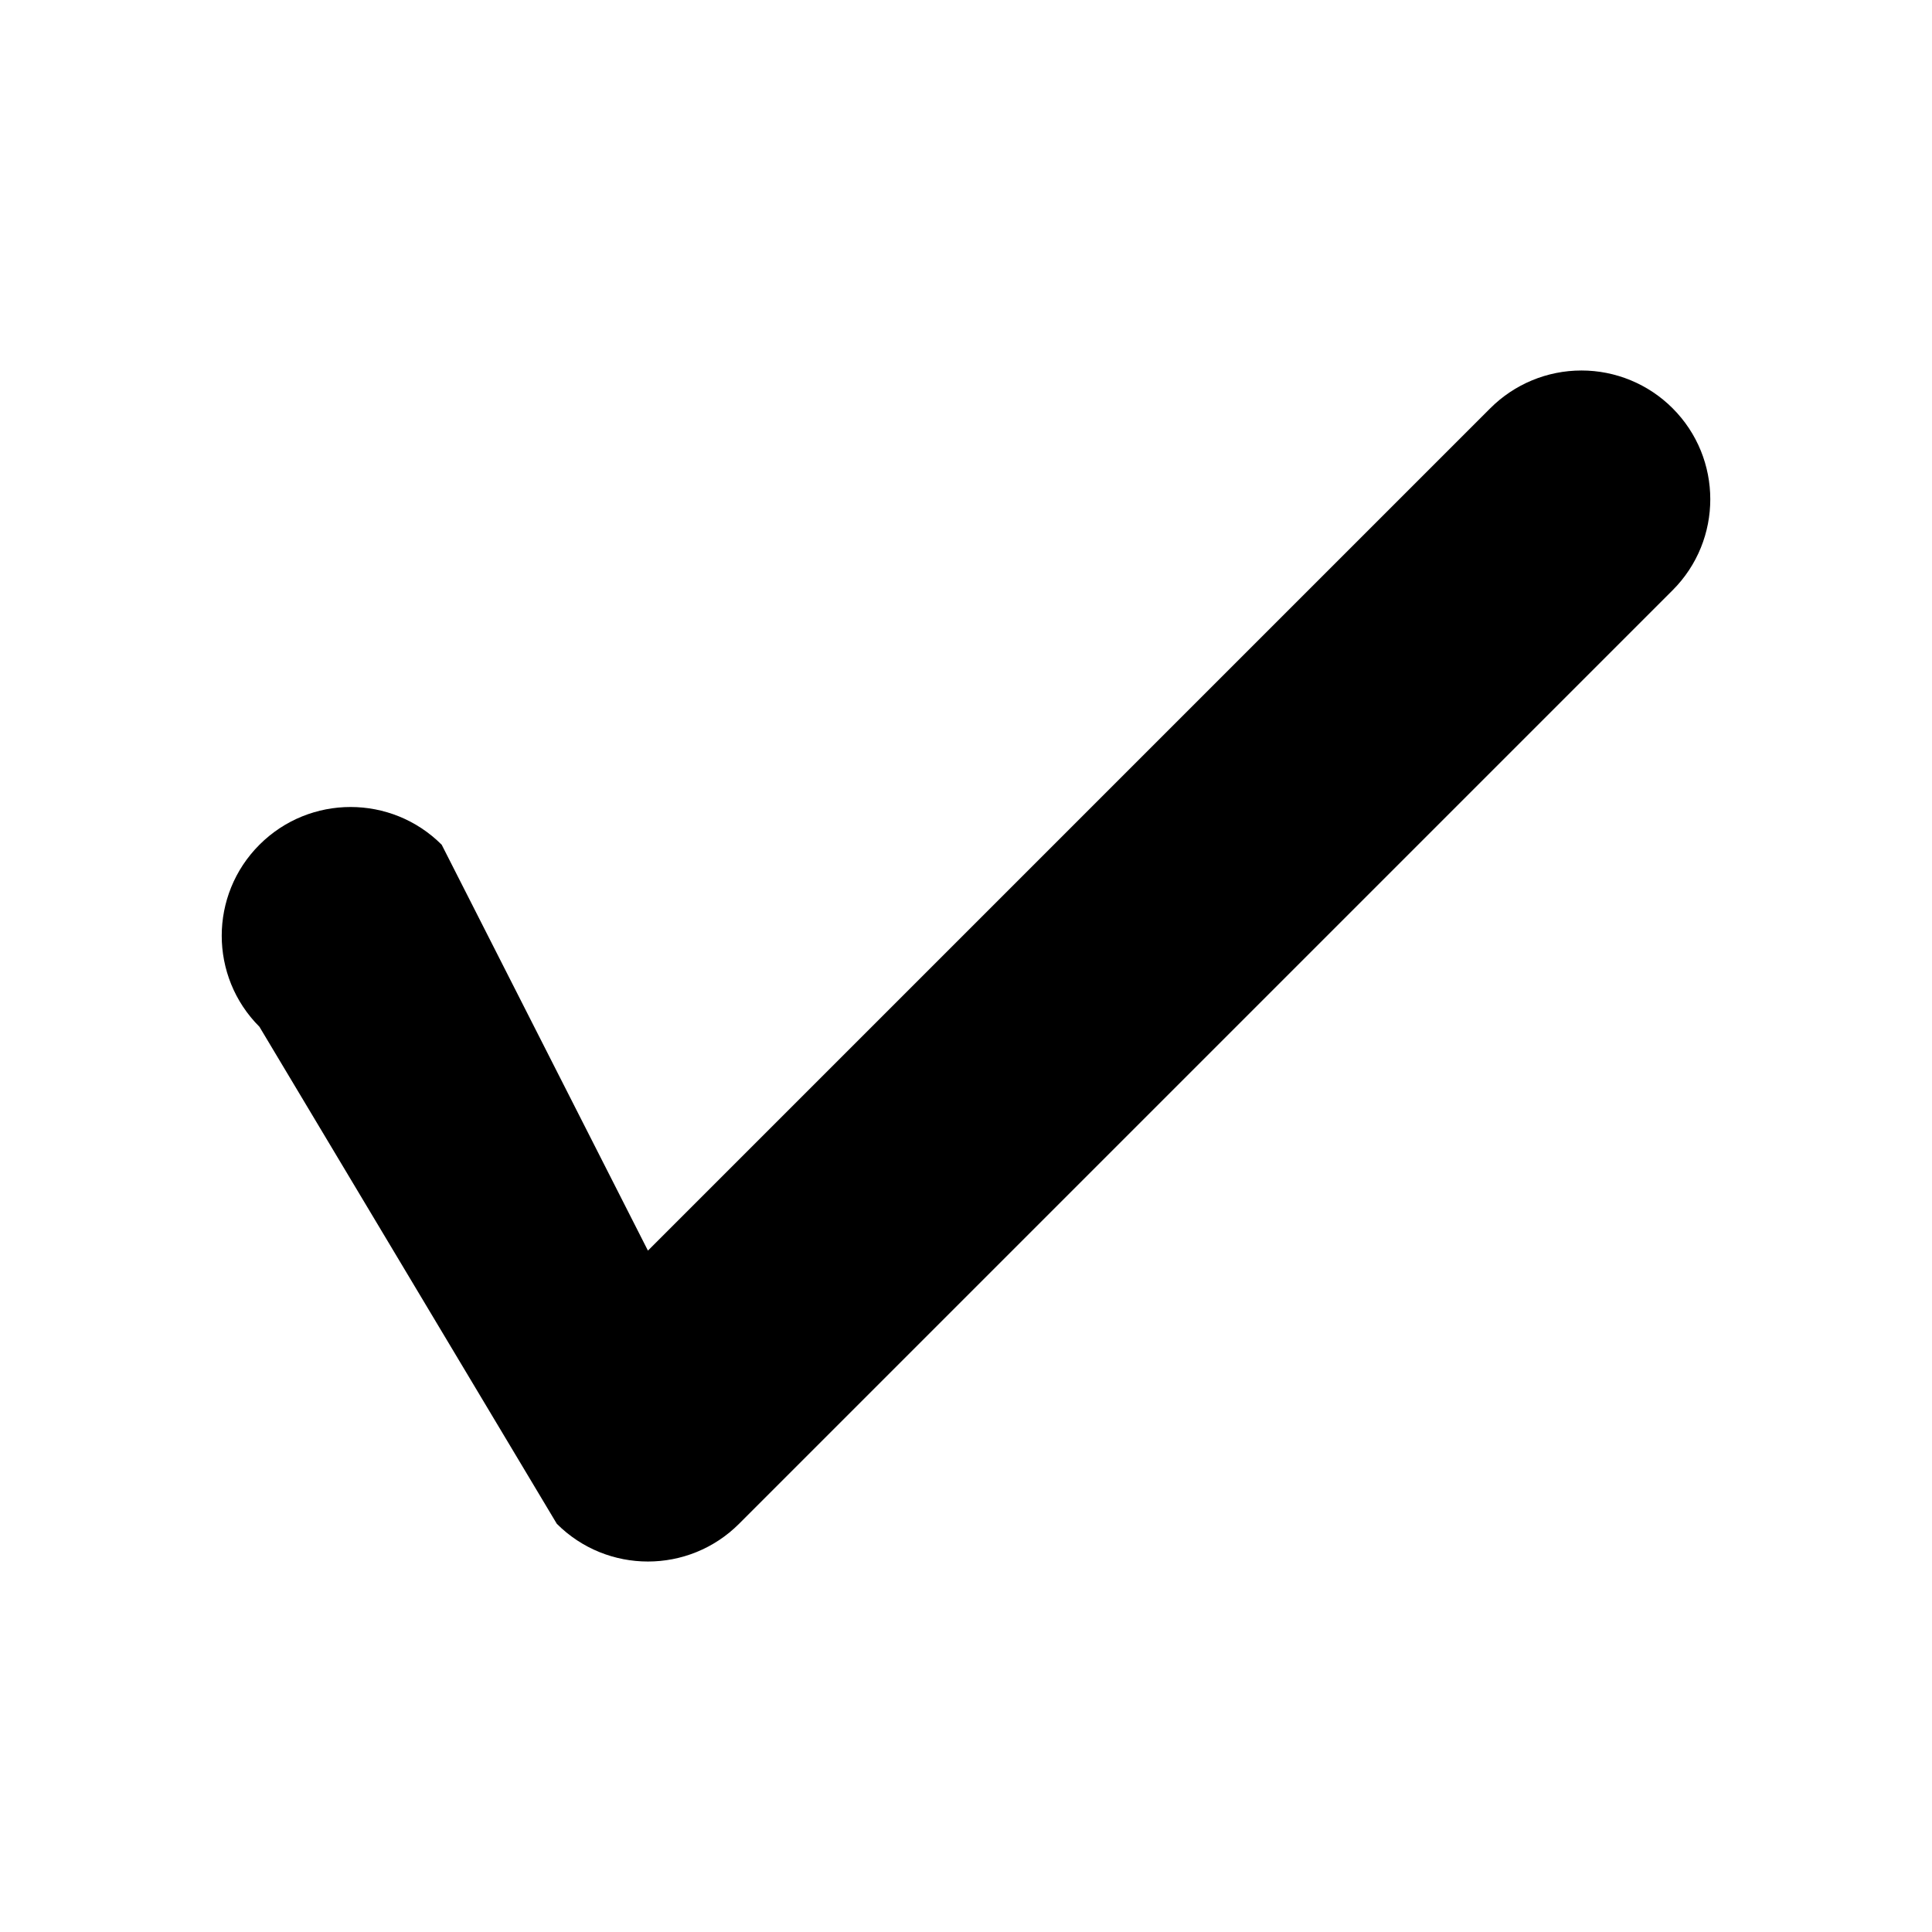
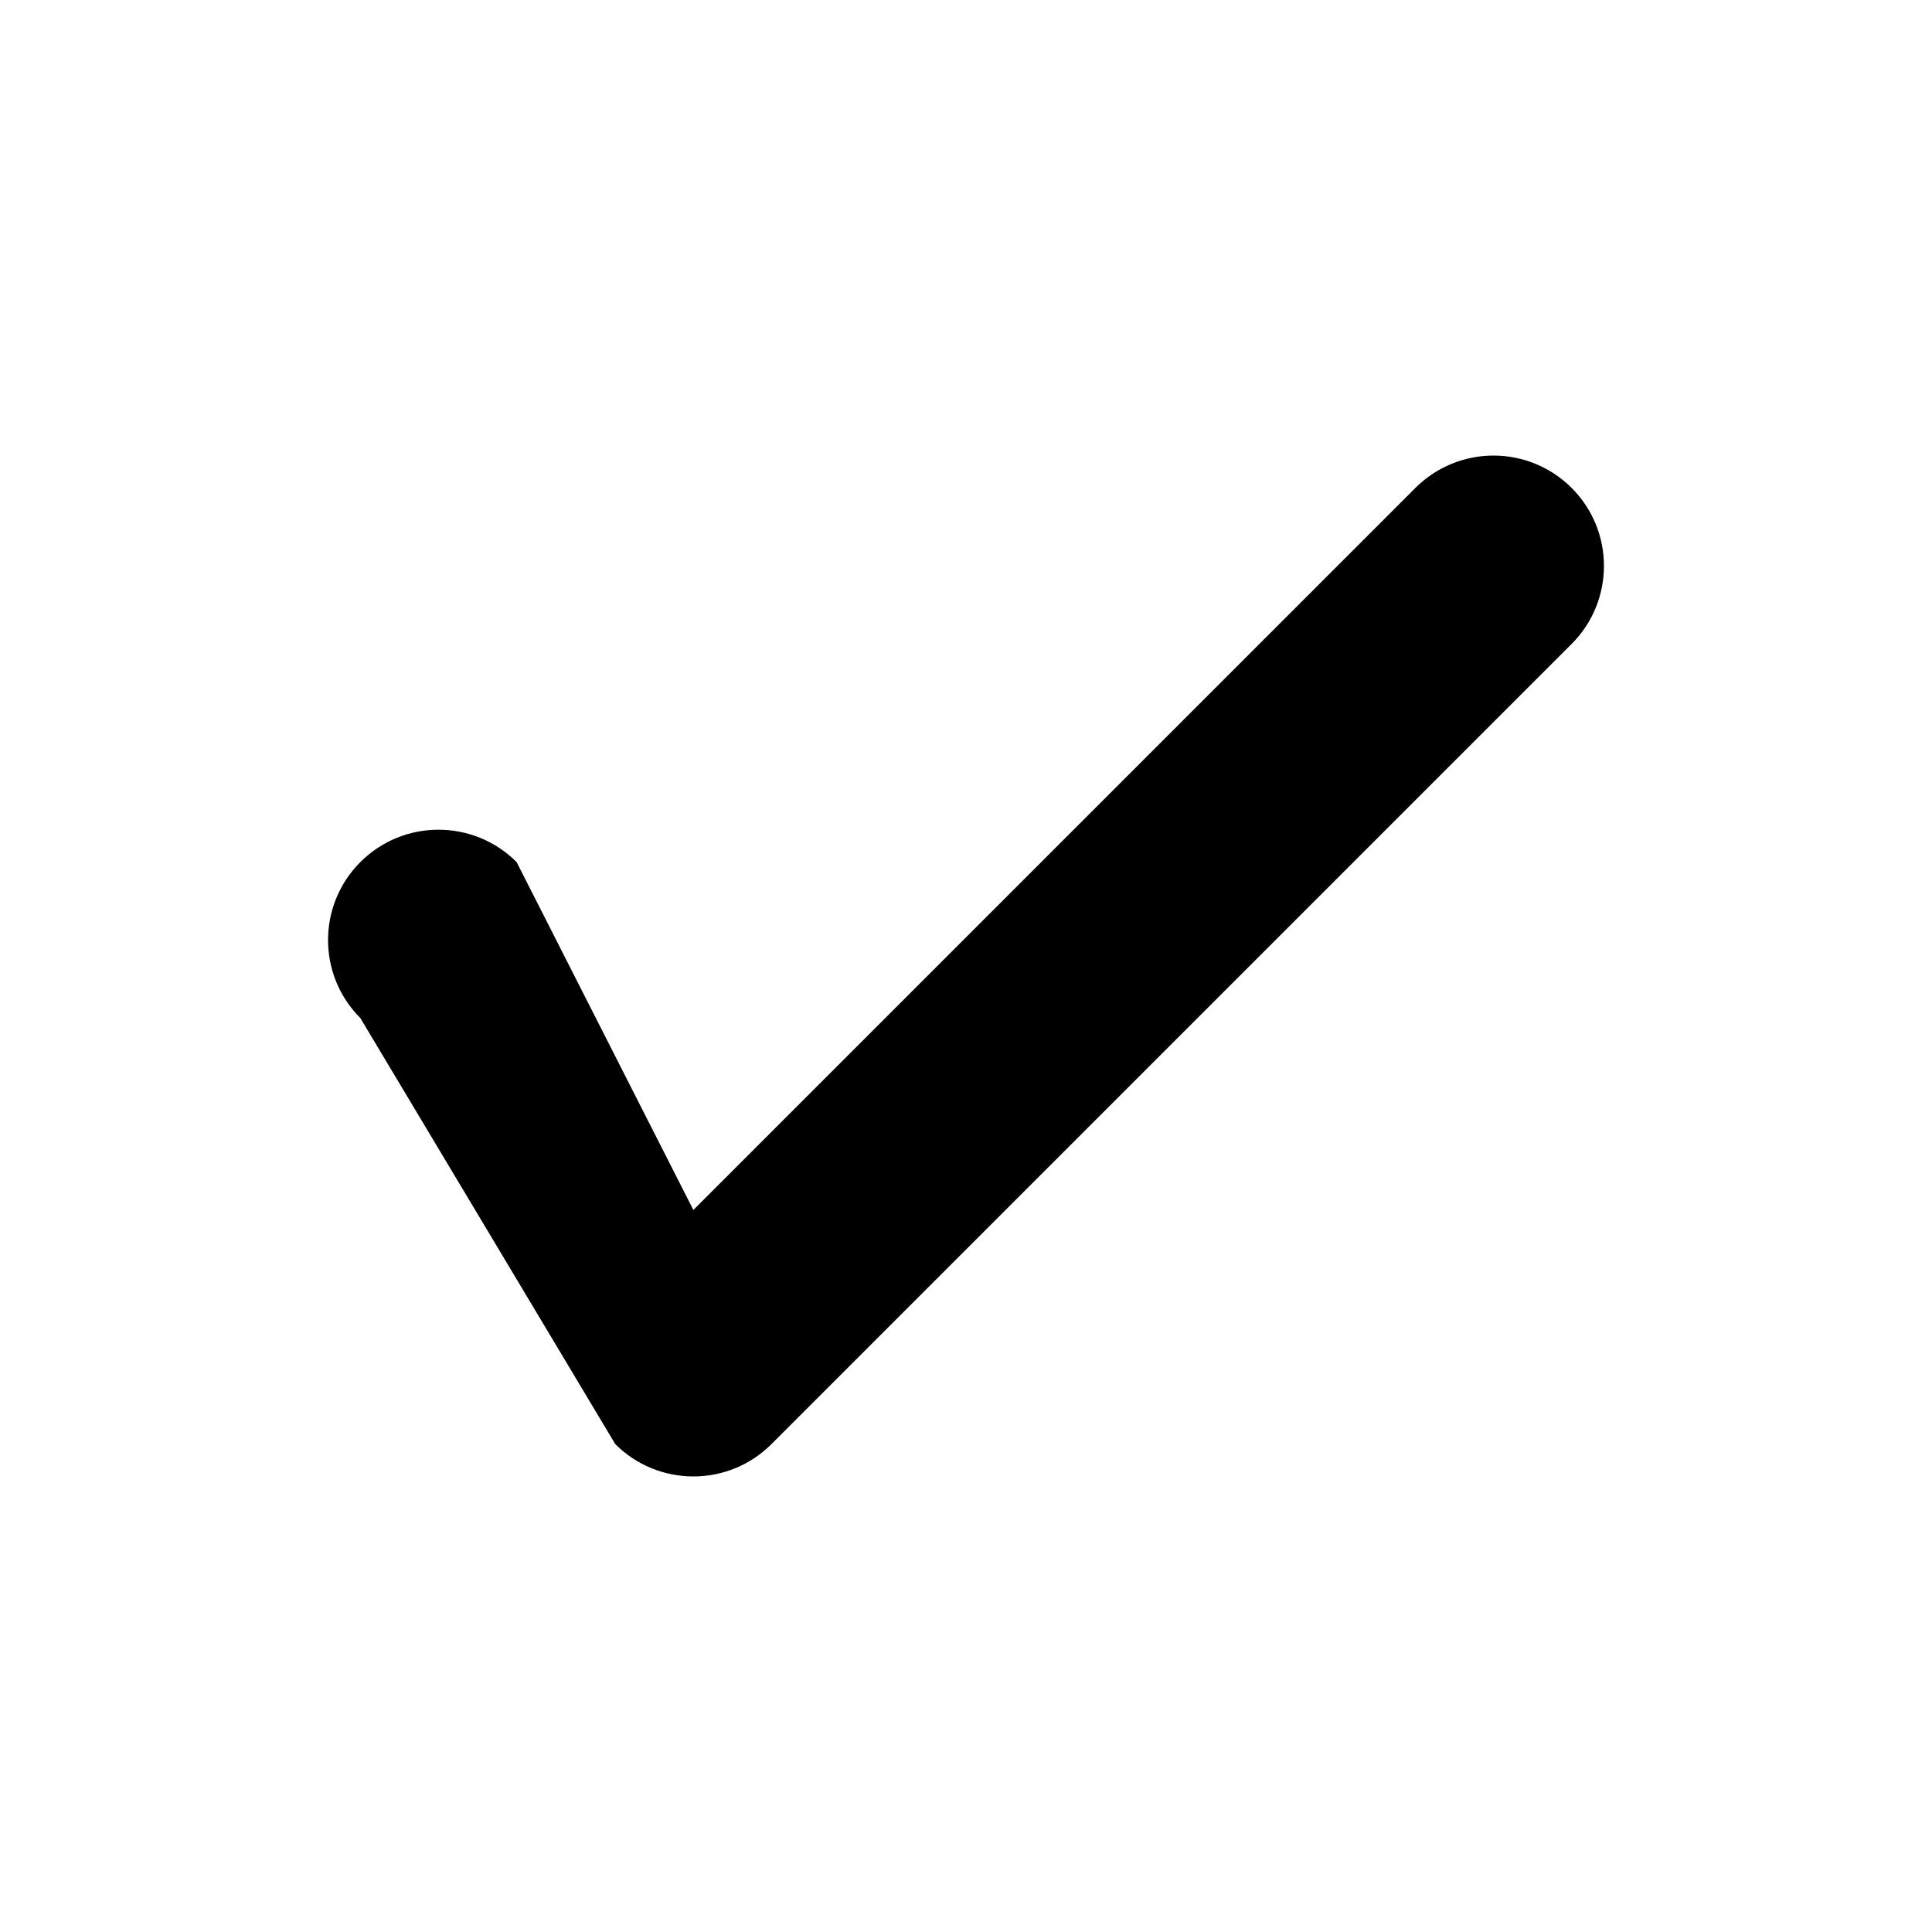
- <svg xmlns="http://www.w3.org/2000/svg" version="1.1" viewBox="0 0 600 600">
-   <path d="m491.12 115.06c-10.612 4e-3 -20.787 4.221-28.288 11.722l-261.61 261.61-64.049-126.05c-15.621-15.621-40.955-15.628-56.585-0.017-15.63 15.612-15.638 40.93-0.017 56.551l92.35 154.35c15.628 15.625 40.974 15.625 56.602 0l289.91-289.91c15.622-15.621 15.615-40.941-0.017-56.553-7.506-7.497-17.685-11.707-28.297-11.704z" color="#000000" stroke-linecap="round" stroke-linejoin="round" style="-inkscape-stroke:none" />
+ <svg xmlns="http://www.w3.org/2000/svg" version="1.1" viewBox="0 0 700 700" id="svg1" width="700" height="700">
+   <defs id="defs1" />
+   <path d="m 541.117,165.058 c -10.612,0.004 -20.787,4.221 -28.288,11.722 l -261.61,261.61 -64.049,-126.05 c -15.621,-15.621 -40.955,-15.628 -56.585,-0.017 -15.63,15.612 -15.638,40.93 -0.017,56.551 l 92.35,154.35 c 15.628,15.625 40.974,15.625 56.602,0 l 289.91,-289.91 c 15.622,-15.621 15.615,-40.941 -0.017,-56.553 -7.506,-7.497 -17.685,-11.707 -28.297,-11.704 z" color="#000000" stroke-linecap="round" stroke-linejoin="round" style="-inkscape-stroke:none" id="path1" />
</svg>
